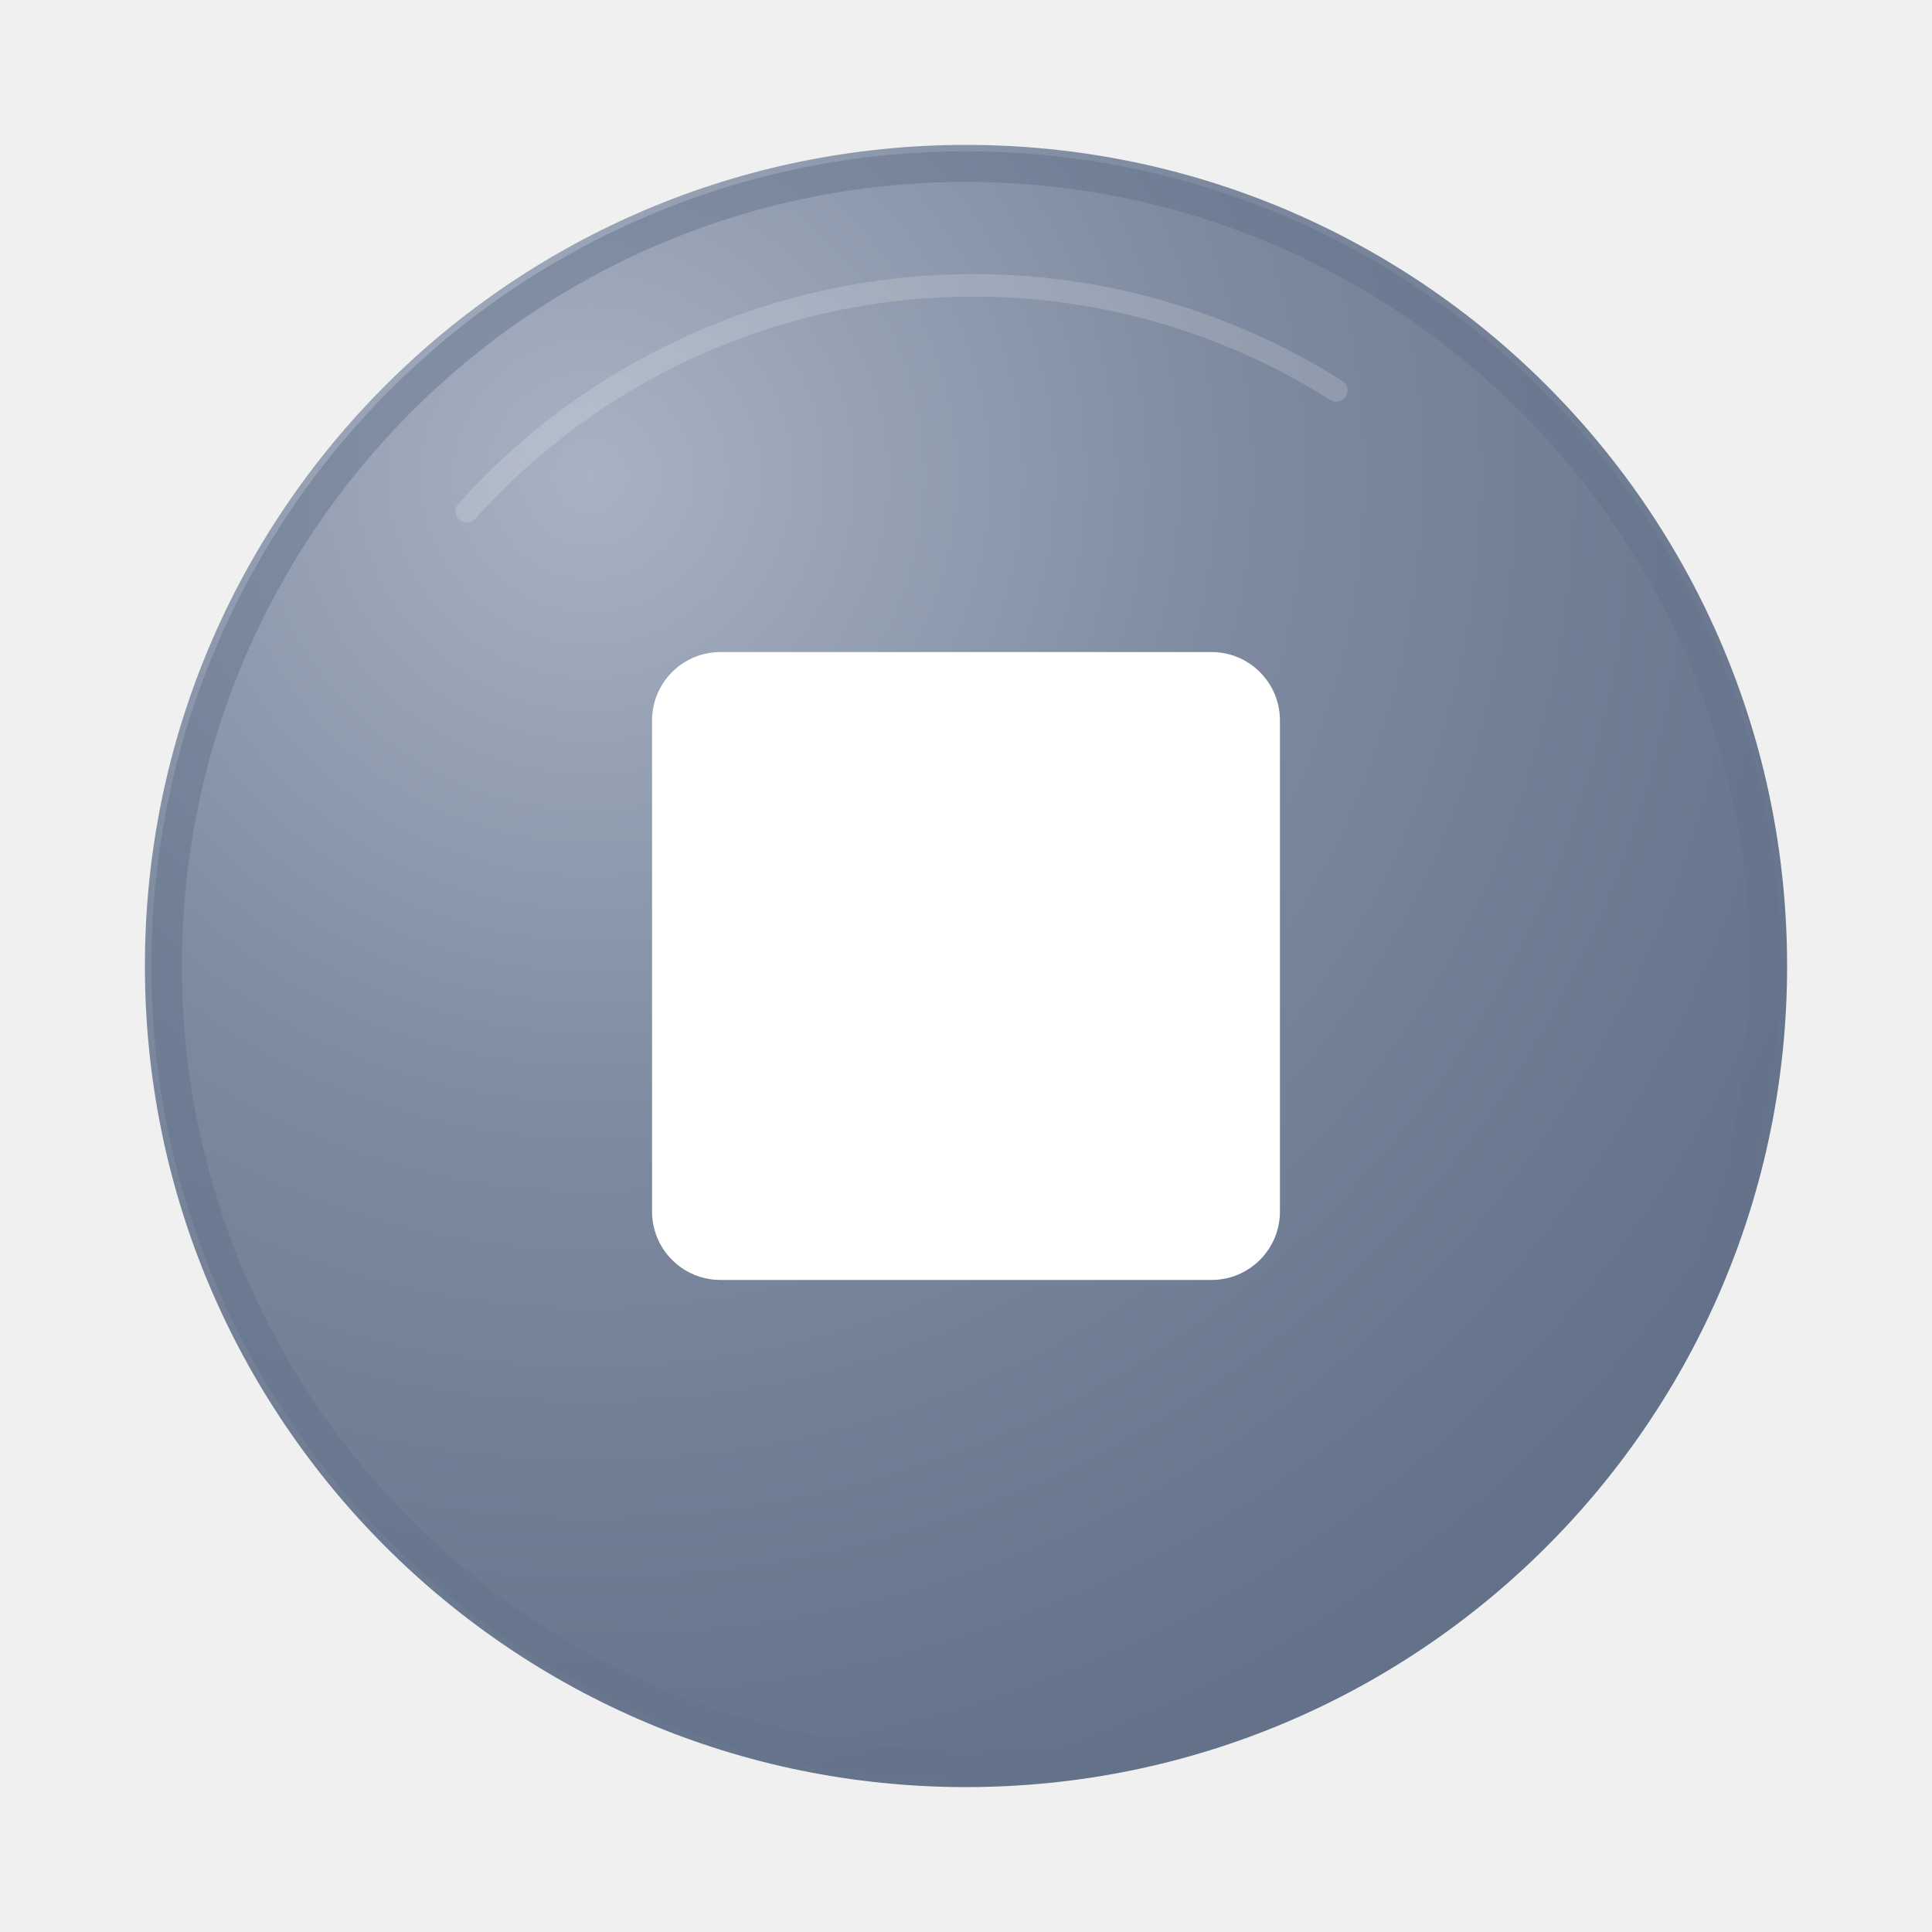
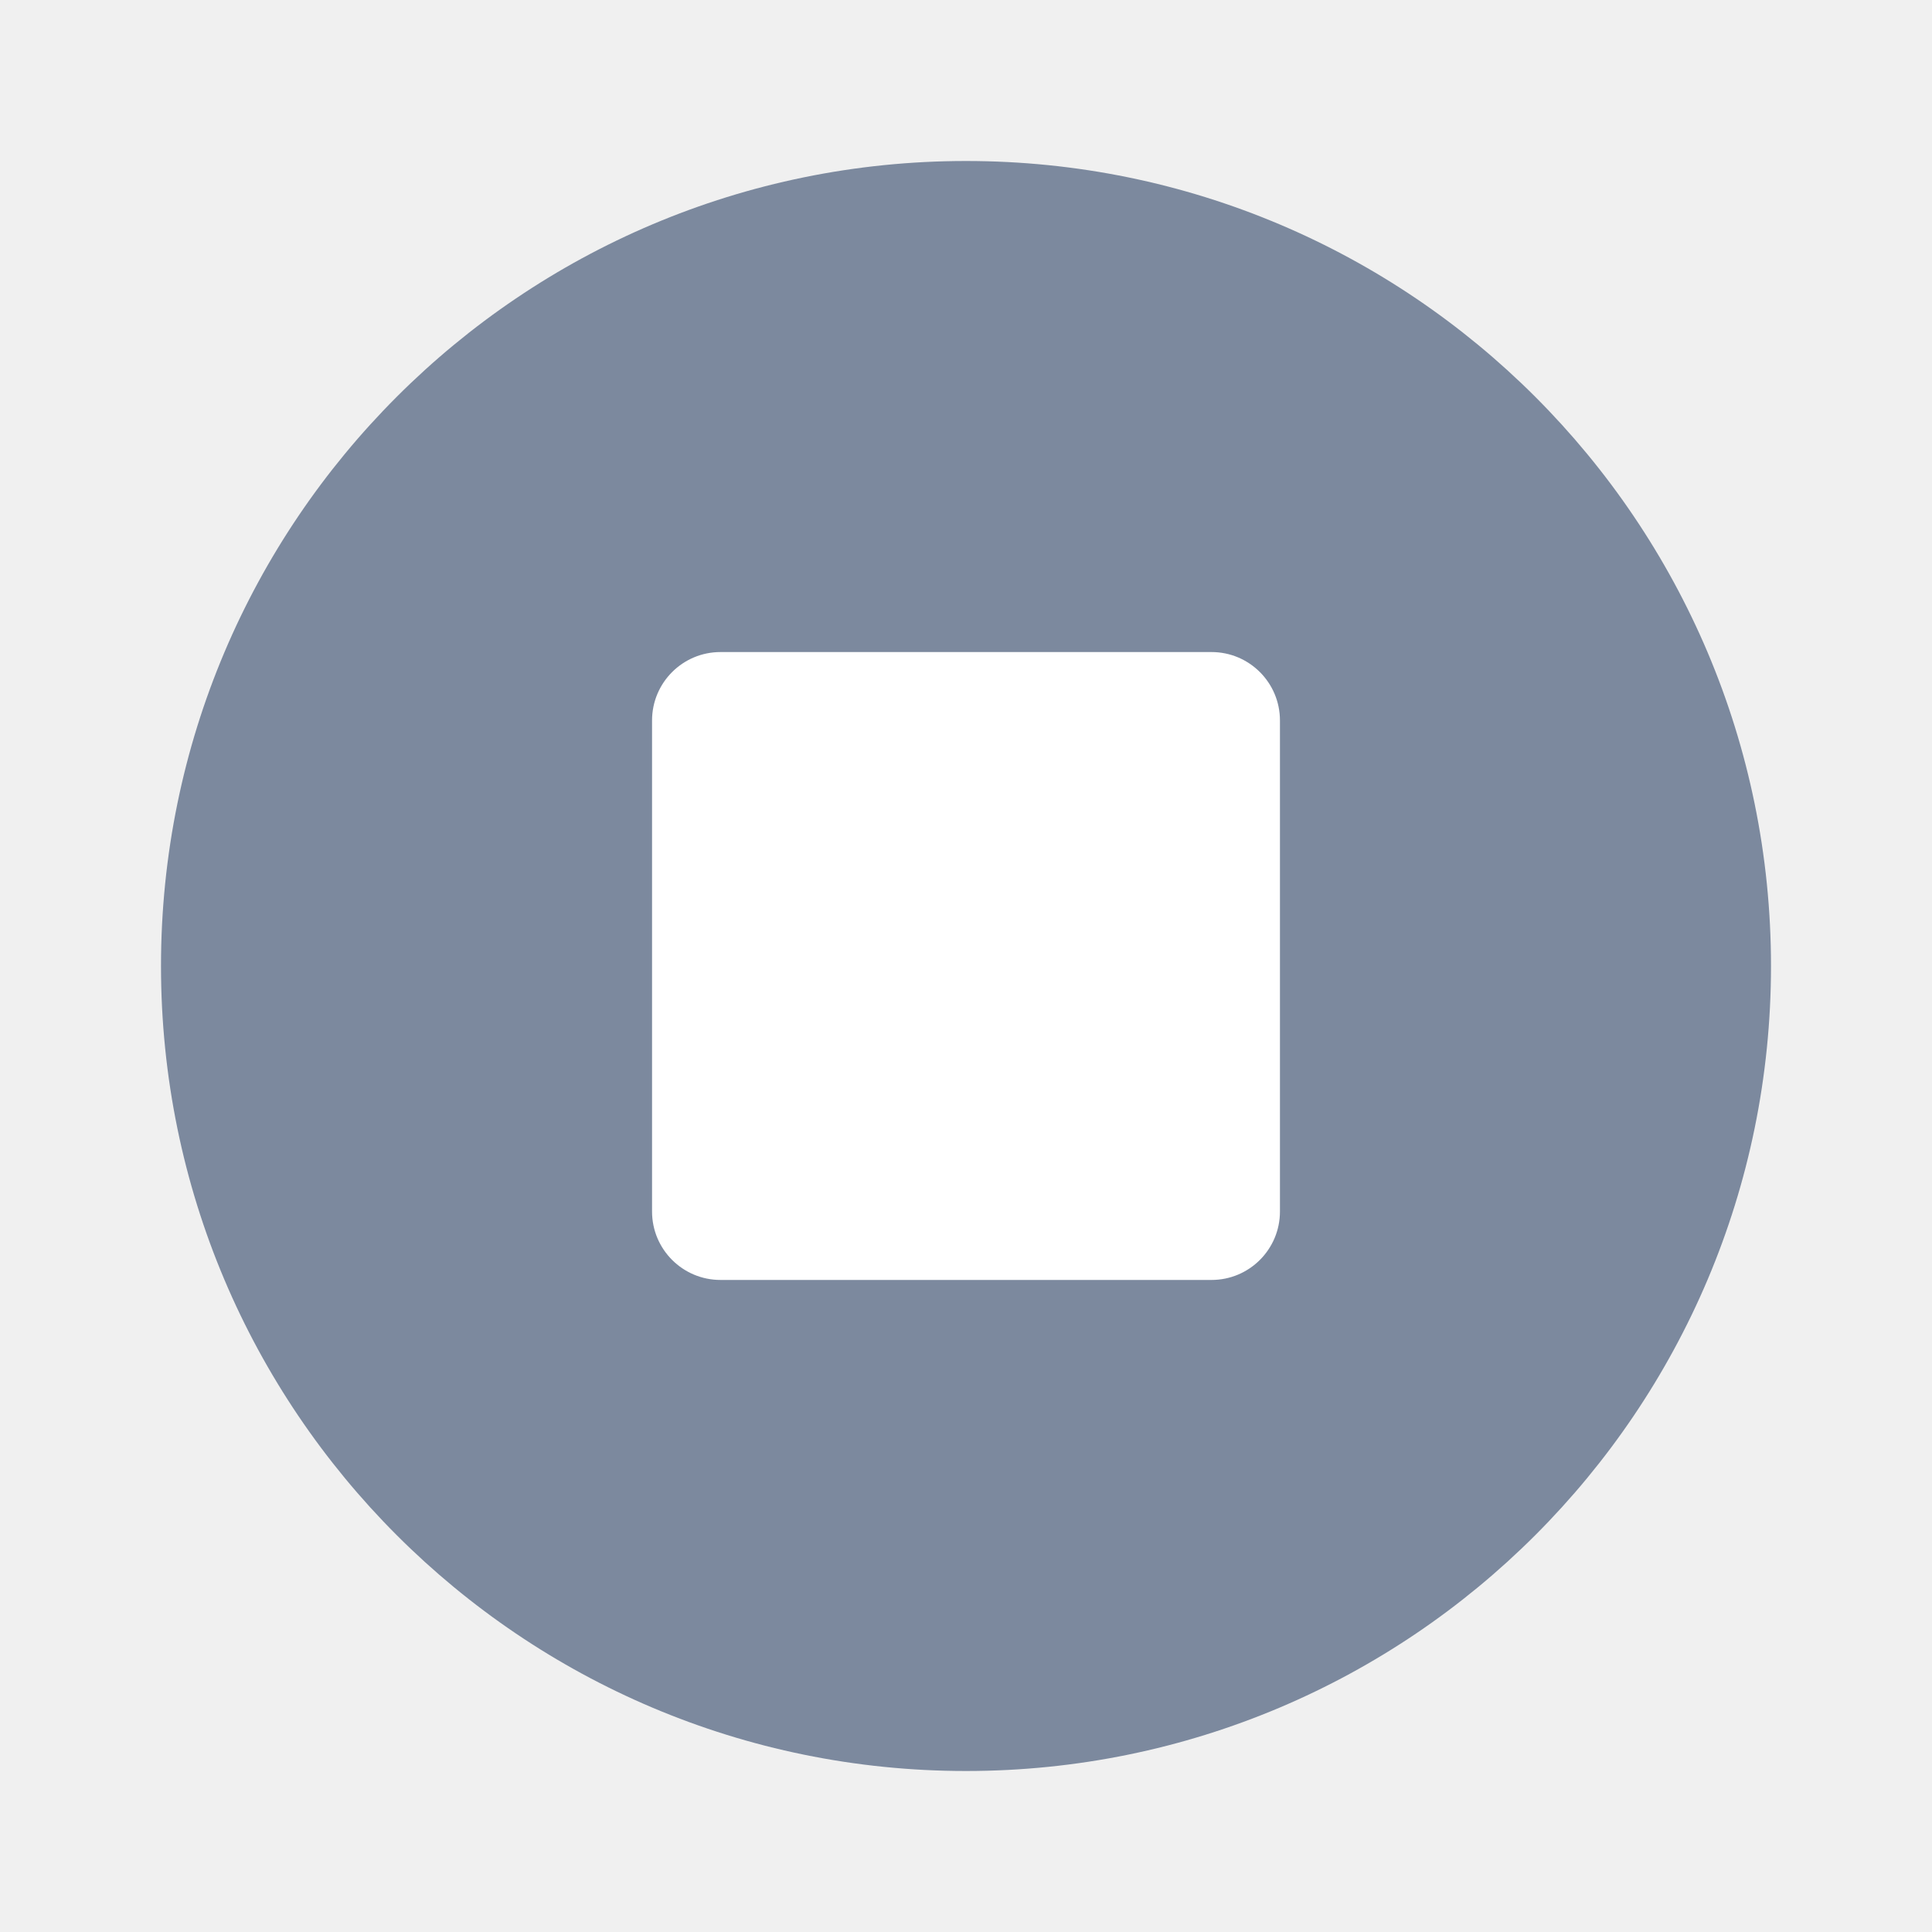
<svg xmlns="http://www.w3.org/2000/svg" width="24" height="24" viewBox="0 0 24 24" fill="none" stroke="#20232a" stroke-width="1.5" stroke-linecap="round" stroke-linejoin="round">
-   <defs>
-     <radialGradient id="cancelled-large-disc" cx=".27" cy=".2" r=".86">
-       <stop stop-color="#a8b2c3" />
-       <stop offset=".48" stop-color="#7c899e" />
-       <stop offset="1" stop-color="#637189" />
-     </radialGradient>
-   </defs>
-   <circle cx="12" cy="12" r="10.2" fill="url(#cancelled-large-disc)" stroke="none" />
-   <circle cx="12" cy="12" r="9.93" fill="none" stroke="#637189" stroke-opacity=".48" stroke-width=".38" />
-   <path d="M5.8 6.35a8.45 8.45 0 0 1 10.8-1.5" stroke="white" stroke-opacity=".17" stroke-width=".28" />
+   <circle cx="12" cy="12" r="10" fill="#7c899e" stroke="none" />
  <rect x="8.1" y="8.1" width="7.8" height="7.8" rx=".85" fill="#ffffff" stroke="none" />
</svg>
